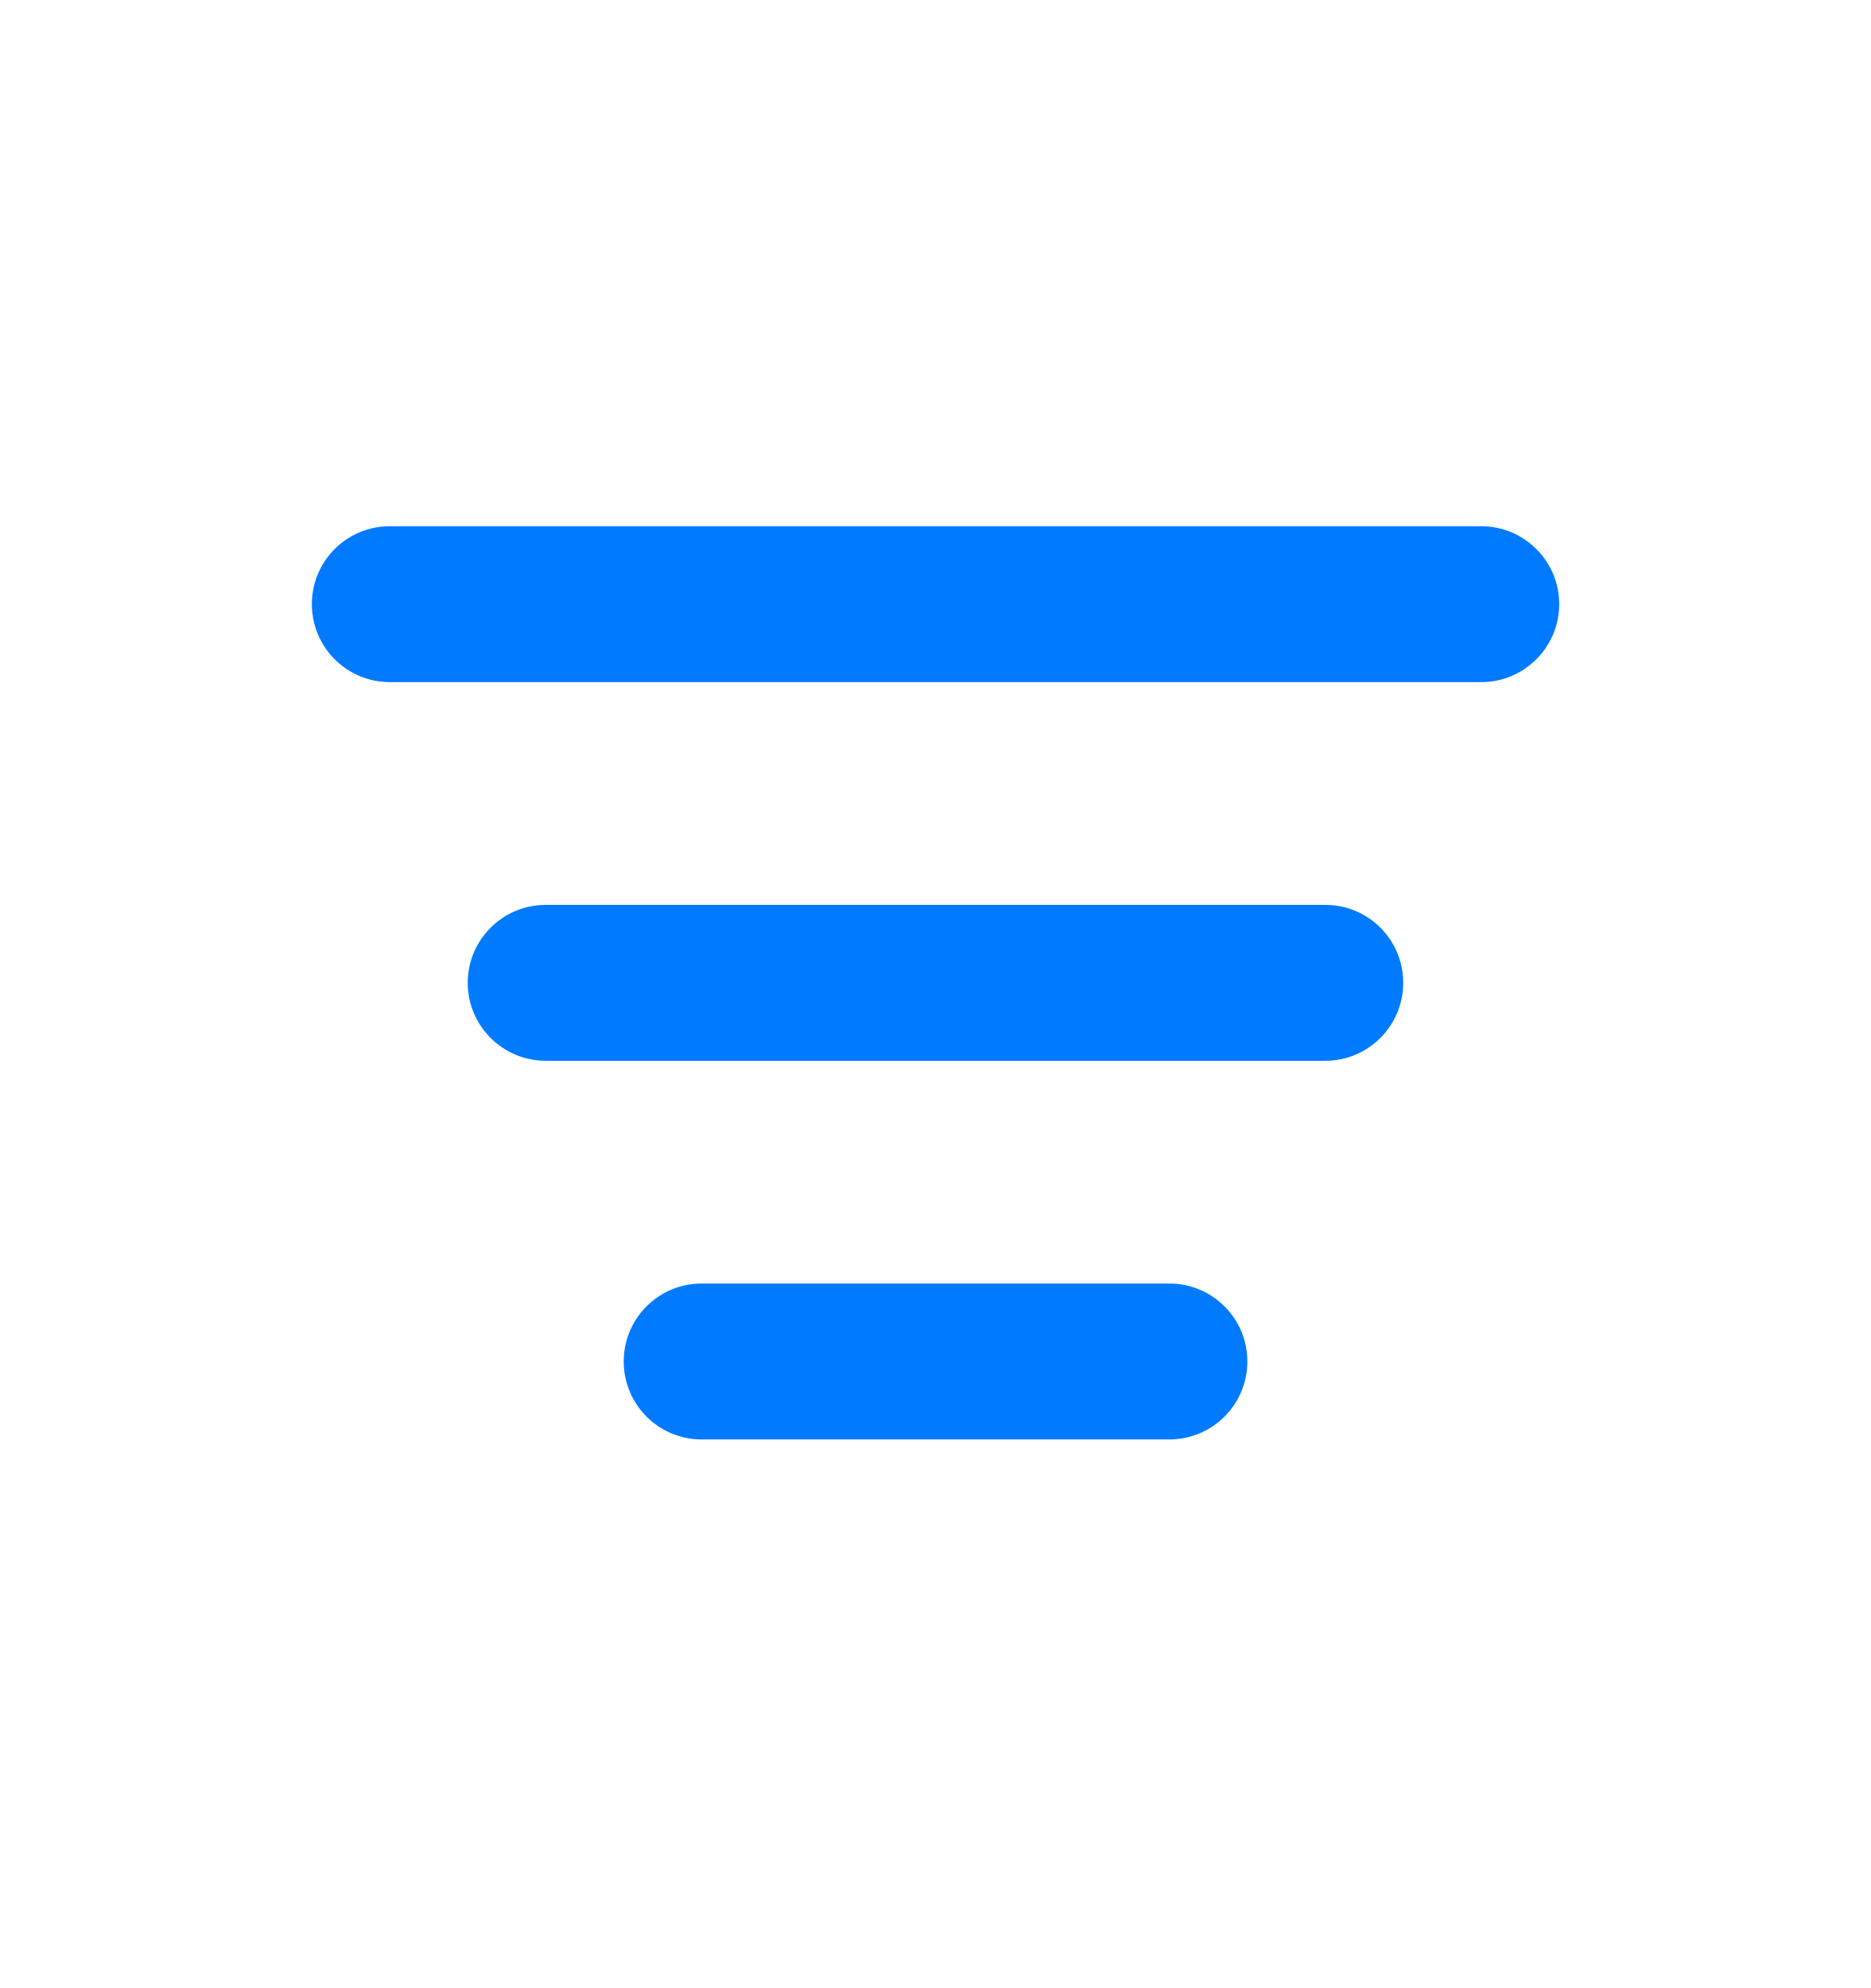
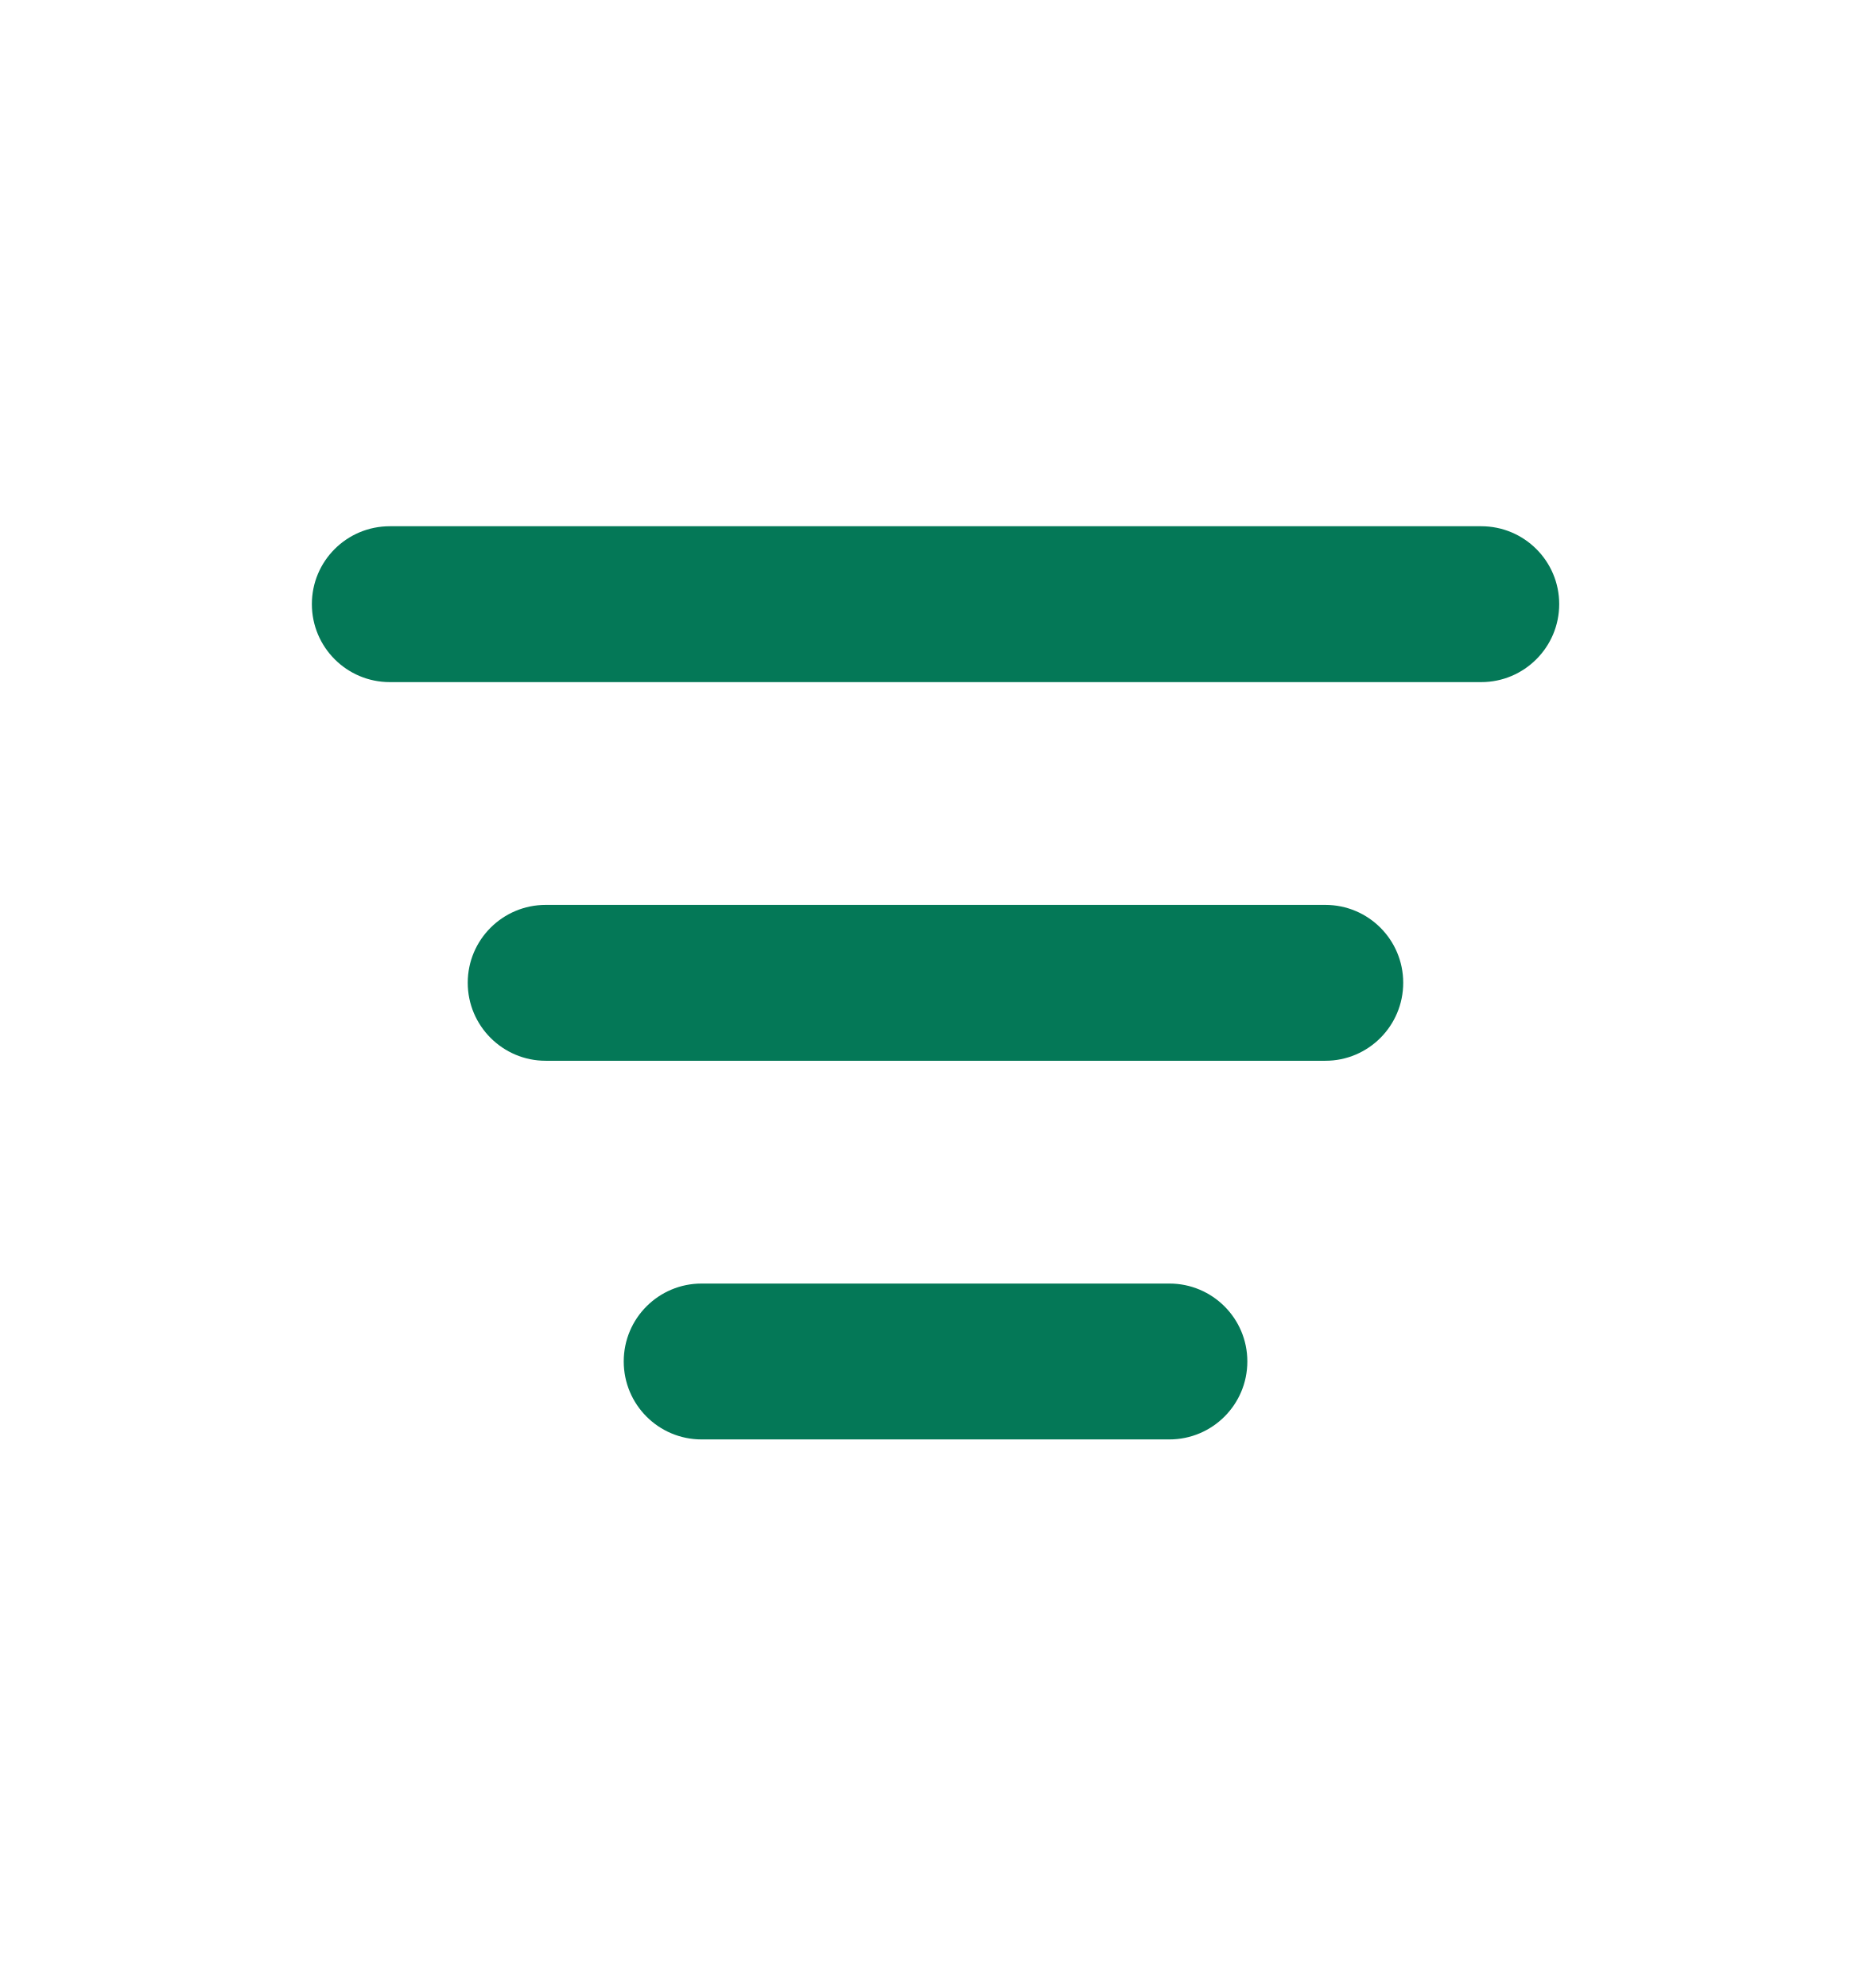
<svg xmlns="http://www.w3.org/2000/svg" width="16" height="17" viewBox="0 0 16 17" fill="none">
-   <path d="M2.667 5.166C2.667 4.798 2.965 4.5 3.334 4.5H12.667C13.035 4.5 13.334 4.798 13.334 5.166C13.334 5.534 13.035 5.833 12.667 5.833H3.334C2.965 5.833 2.667 5.534 2.667 5.166Z" fill="#007AFF" />
-   <path d="M4 8.404C4 8.036 4.299 7.738 4.667 7.738H11.334C11.702 7.738 12 8.036 12 8.404C12 8.772 11.702 9.071 11.334 9.071H4.667C4.299 9.071 4 8.772 4 8.404Z" fill="#007AFF" />
-   <path d="M5.334 11.642C5.334 11.274 5.632 10.976 6 10.976H10C10.368 10.976 10.667 11.274 10.667 11.642C10.667 12.011 10.368 12.309 10 12.309H6C5.632 12.309 5.334 12.011 5.334 11.642Z" fill="#007AFF" />
+   <path d="M2.667 5.166C2.667 4.798 2.965 4.5 3.334 4.5H12.667C13.035 4.5 13.334 4.798 13.334 5.166C13.334 5.534 13.035 5.833 12.667 5.833H3.334C2.965 5.833 2.667 5.534 2.667 5.166Z" fill="#047857" />
+   <path d="M4 8.404C4 8.036 4.299 7.738 4.667 7.738H11.334C11.702 7.738 12 8.036 12 8.404C12 8.772 11.702 9.071 11.334 9.071H4.667C4.299 9.071 4 8.772 4 8.404Z" fill="#047857" />
+   <path d="M5.334 11.642C5.334 11.274 5.632 10.976 6 10.976H10C10.368 10.976 10.667 11.274 10.667 11.642C10.667 12.011 10.368 12.309 10 12.309H6C5.632 12.309 5.334 12.011 5.334 11.642Z" fill="#047857" />
</svg>
